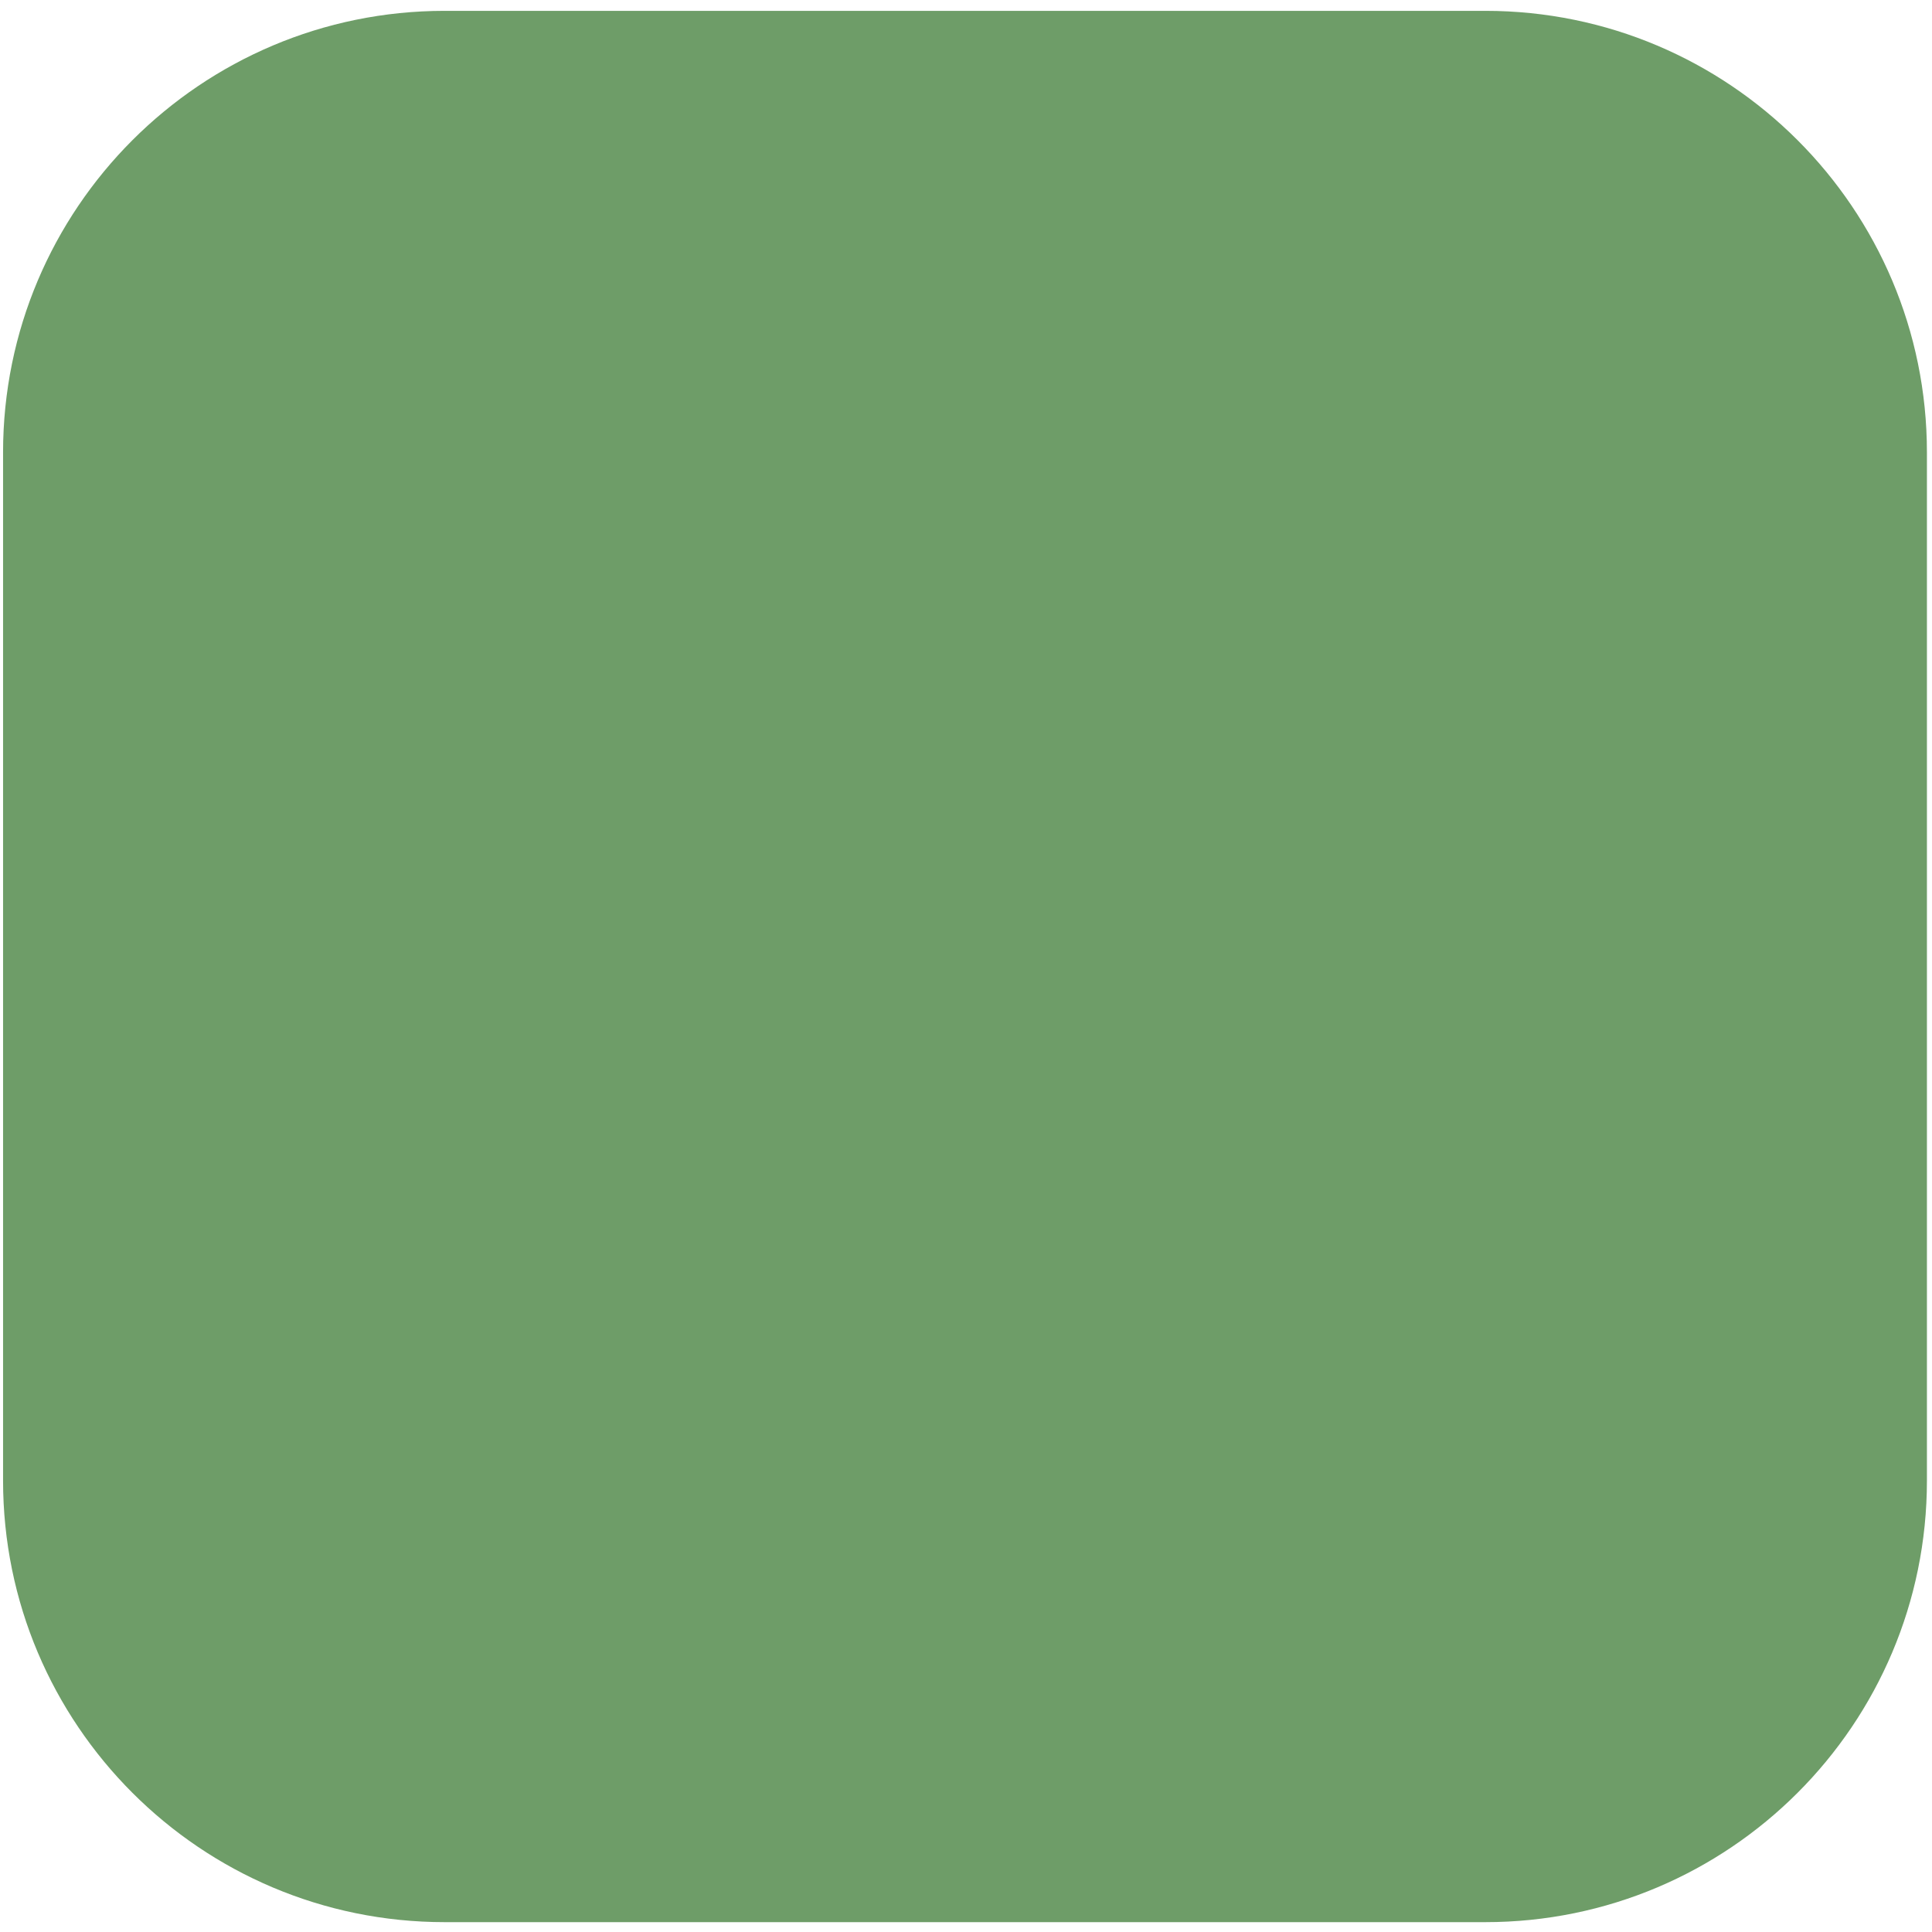
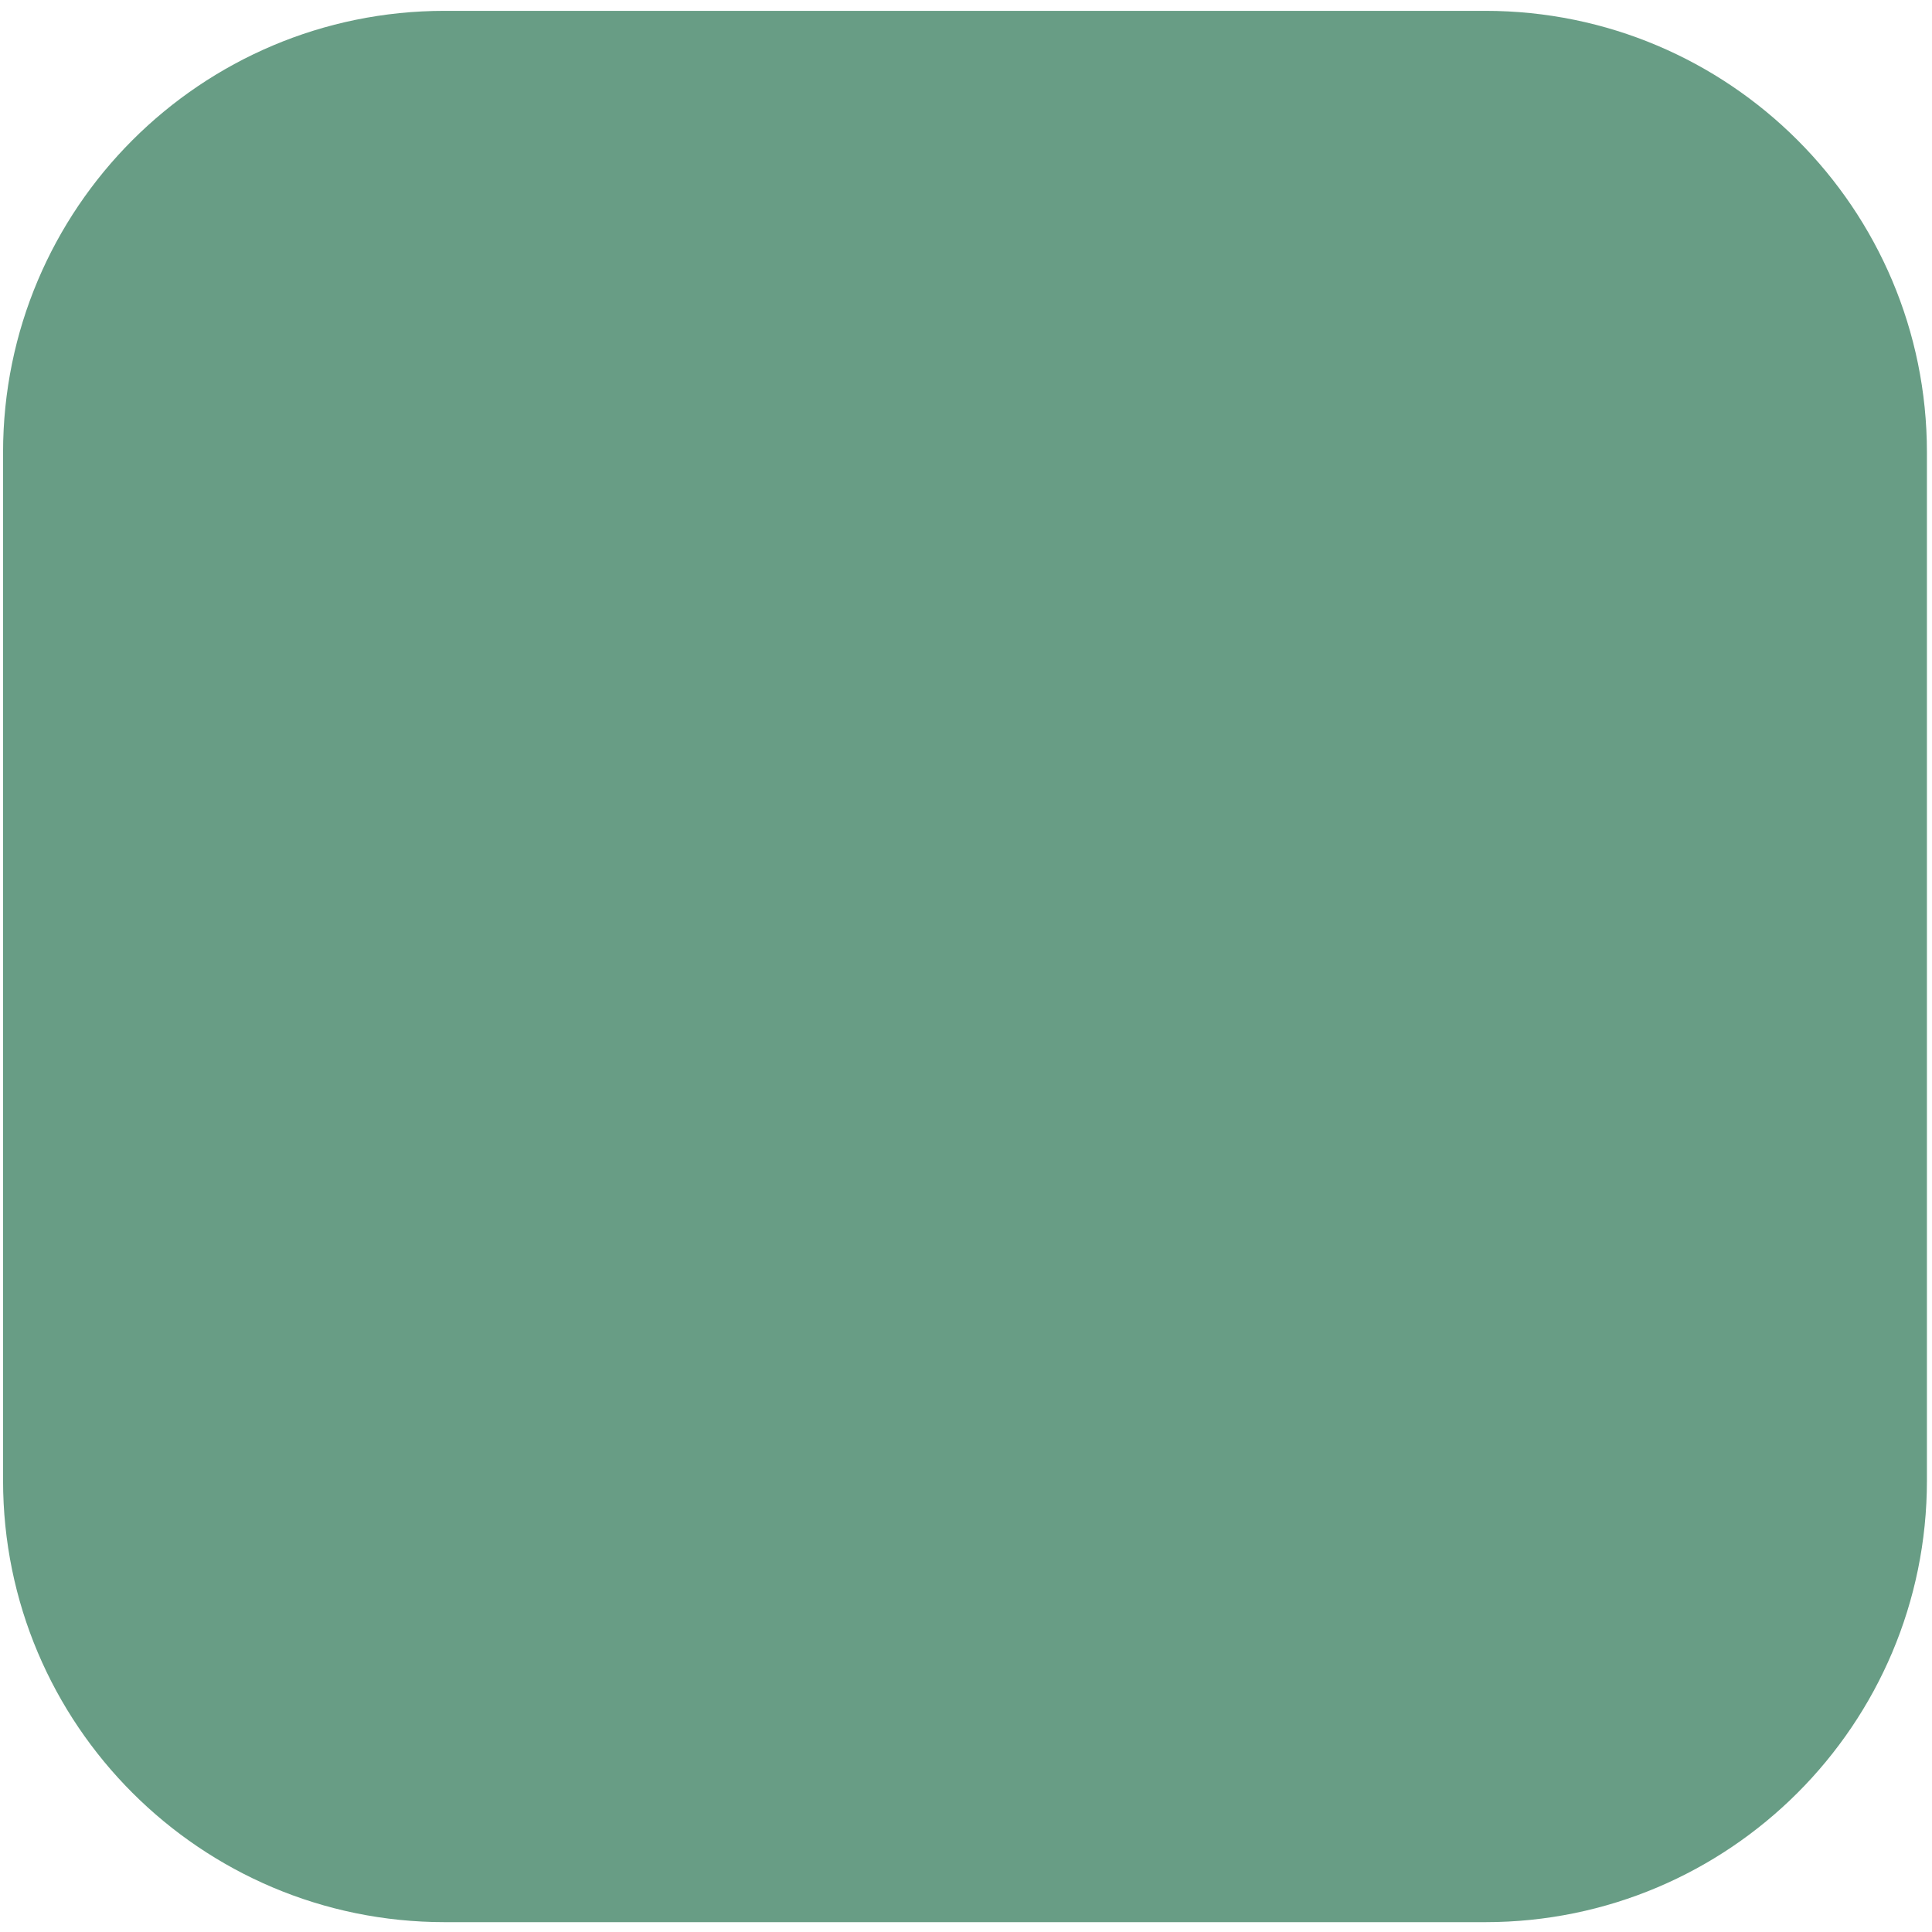
<svg xmlns="http://www.w3.org/2000/svg" width="70mm" height="70mm" version="1.1" viewBox="0 0 70 70" xml:space="preserve">
-   <rect x=".111" y=".393" width="69.705" height="69.25" ry="16" fill="#6e9d68" stroke-dashoffset="12.523" stroke-linecap="round" stroke-linejoin="bevel" stroke-width="1.666" style="paint-order:stroke fill markers" />
+   <rect x=".111" y=".393" width="69.705" height="69.25" ry="16" fill="#689d85" stroke-dashoffset="12.523" stroke-linecap="round" stroke-linejoin="bevel" stroke-width="1.666" style="paint-order:stroke fill markers" />
</svg>
